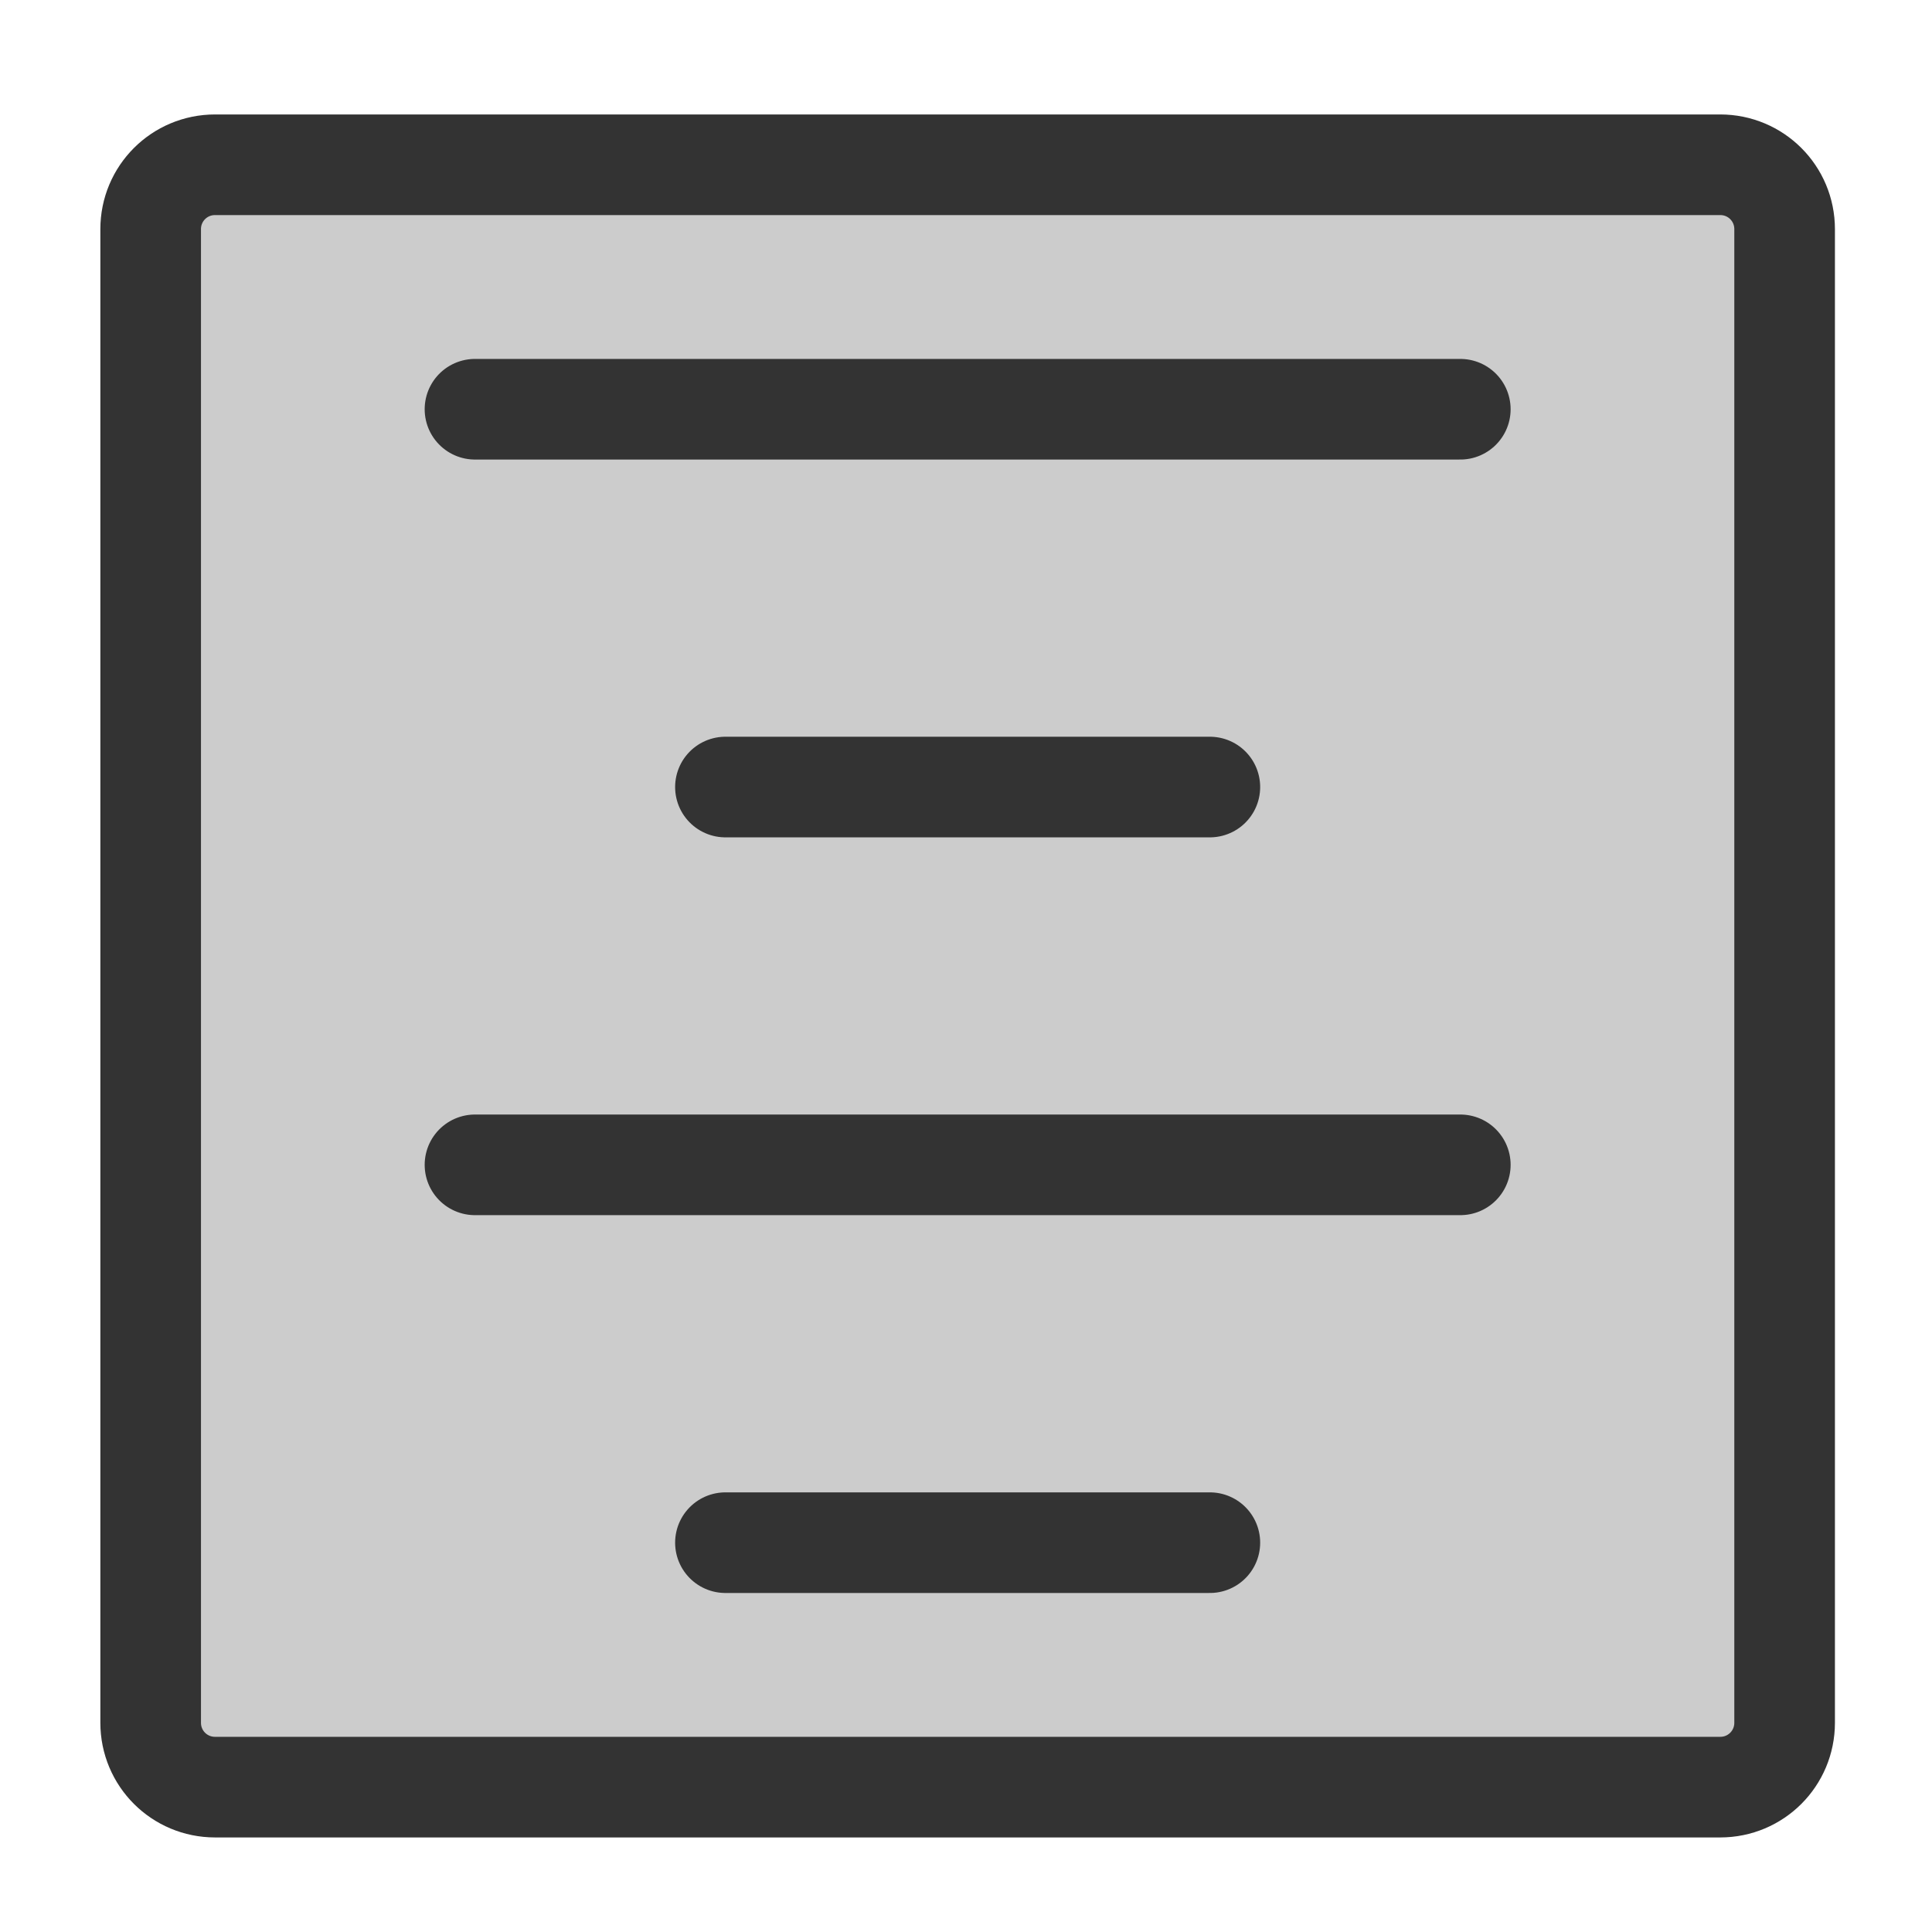
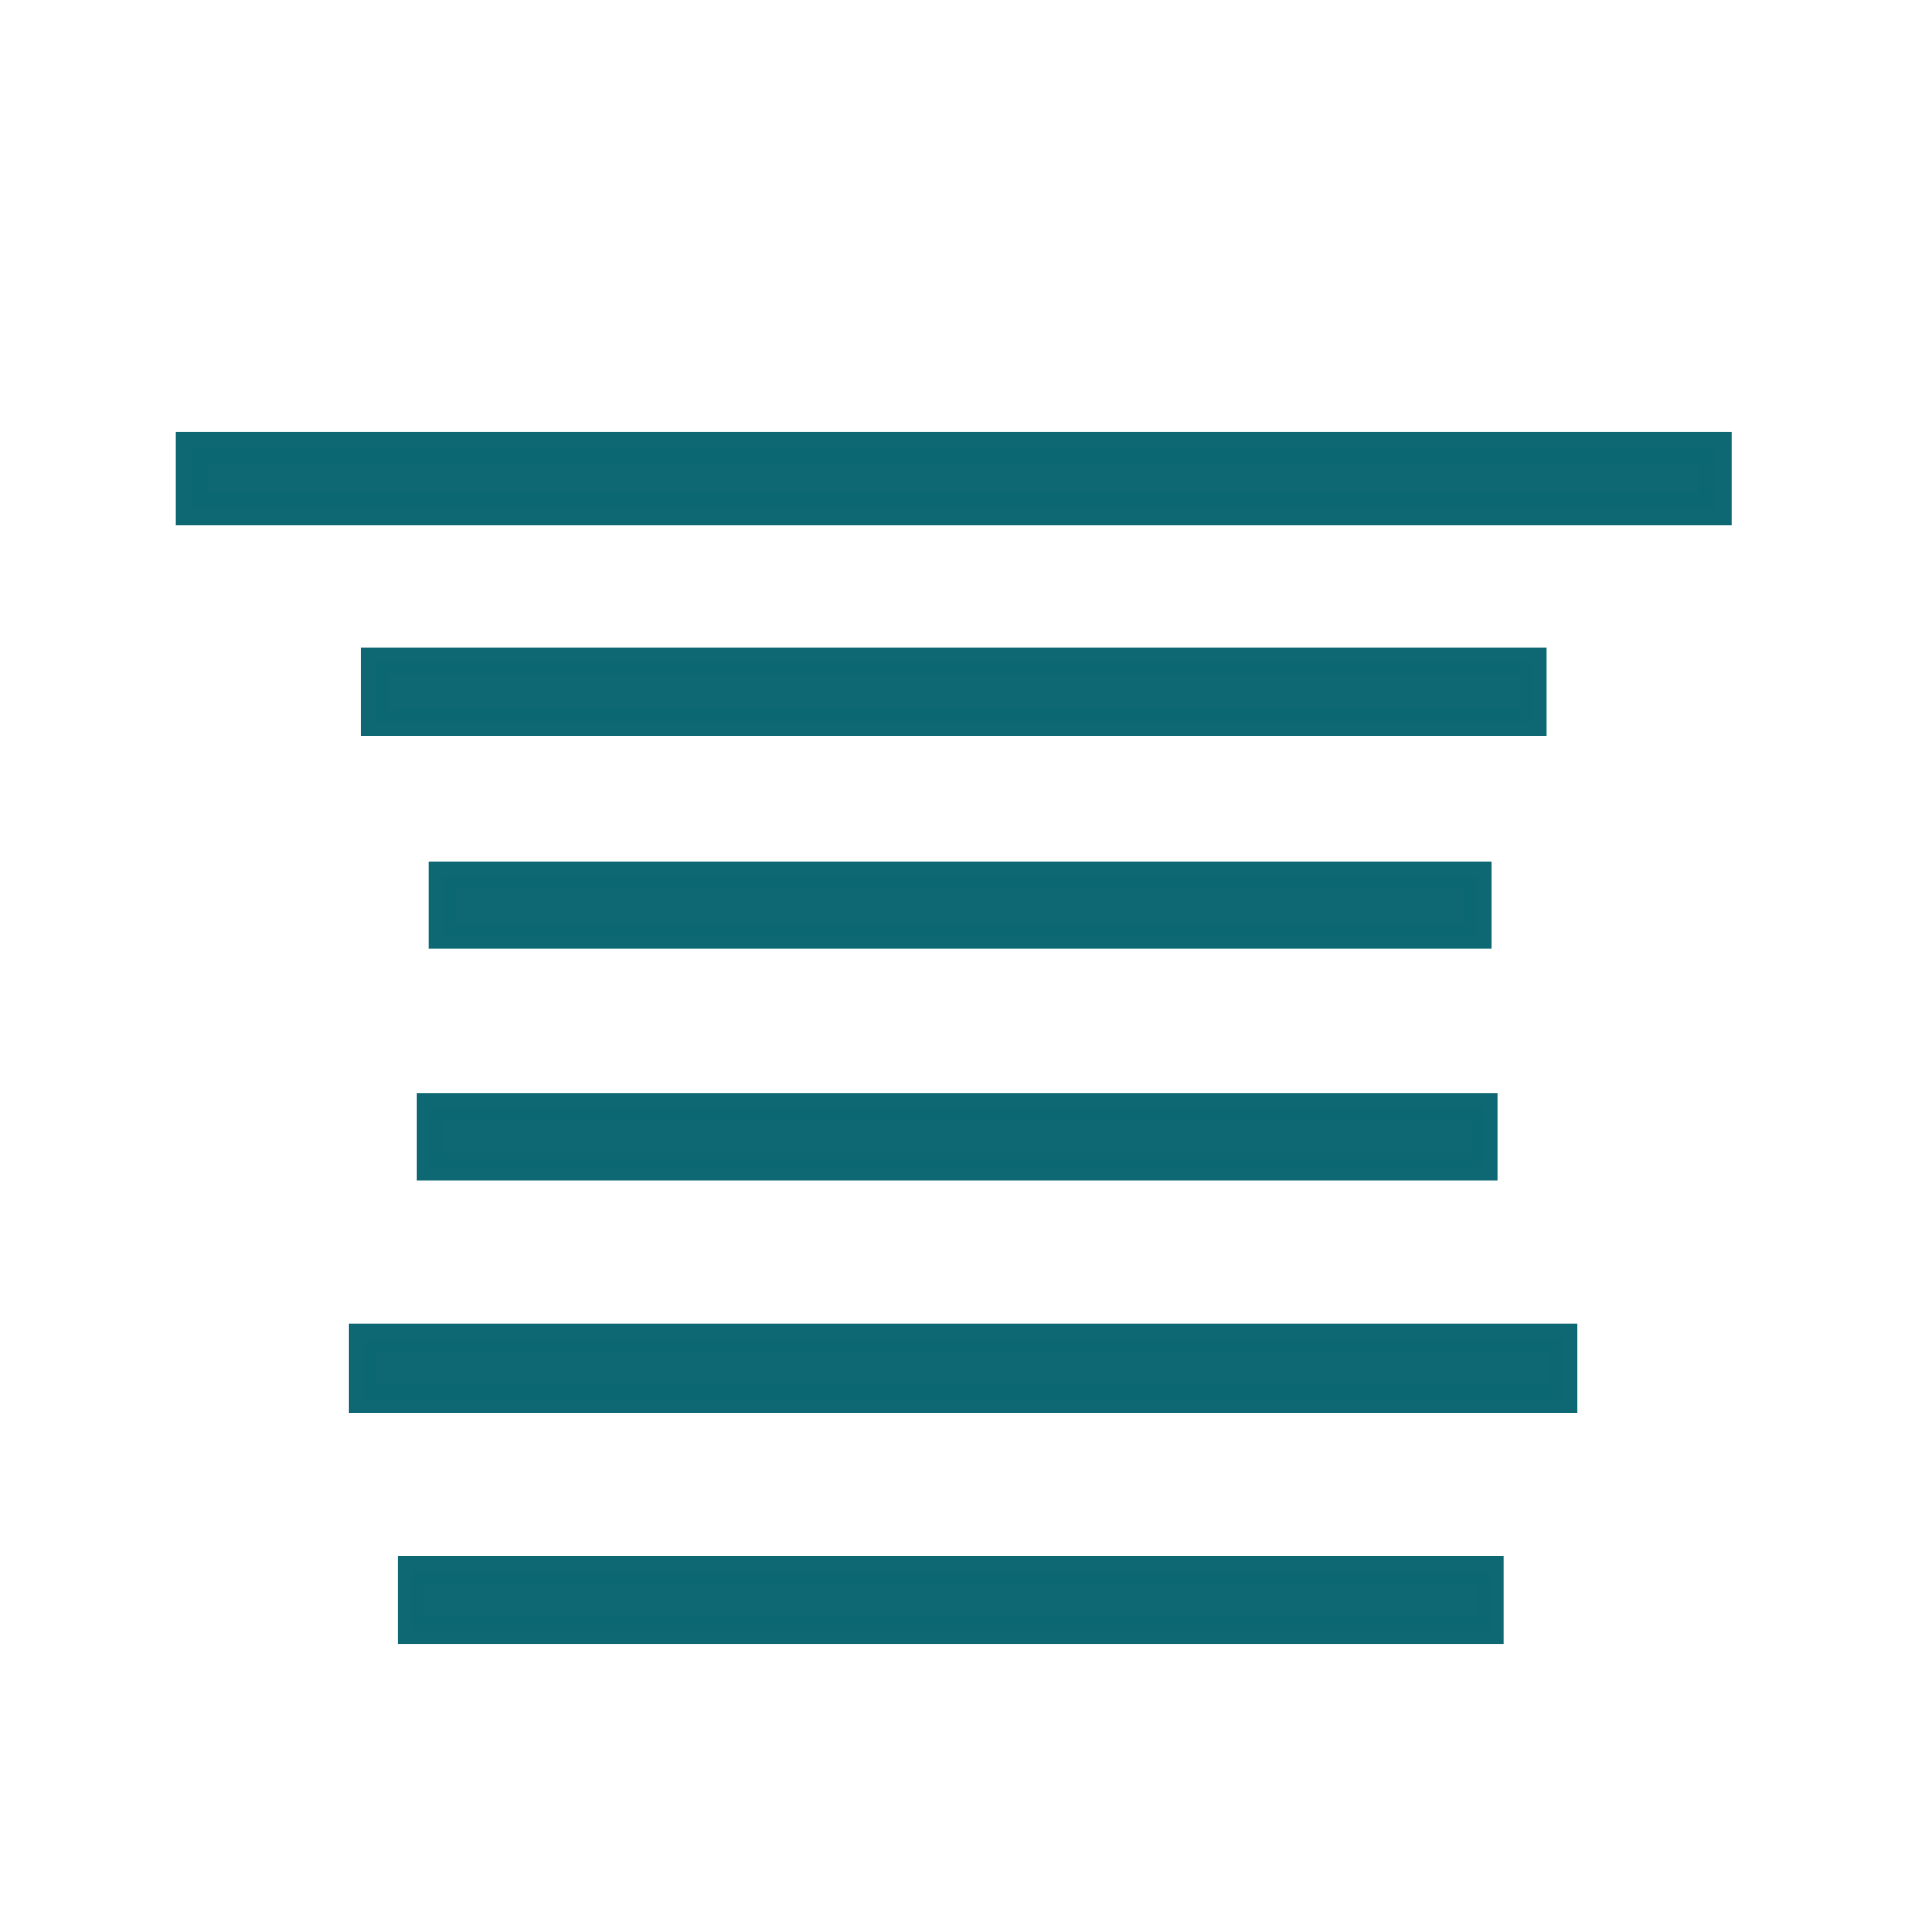
- <svg xmlns="http://www.w3.org/2000/svg" height="60" width="60" _SVGFile__filename="scalable/actions/text_center.svg" version="1.0" y="0" x="0" id="svg1">
-   <defs id="defs3" />
-   <path style="font-size:12;fill:#cccccc;fill-opacity:1;fill-rule:evenodd;stroke:#333333;stroke-width:3.125;stroke-linejoin:round;stroke-opacity:1;" d="M 6.679,5.117 C 5.571,5.117 4.679,6.009 4.679,7.117 L 4.679,53.501 C 4.679,54.609 5.571,55.501 6.679,55.501 L 53.423,55.501 C 54.531,55.501 55.423,54.609 55.423,53.501 L 55.423,7.117 C 55.423,6.009 54.531,5.117 53.423,5.117 L 6.679,5.117 z " id="rect812" />
-   <g id="g935" transform="translate(0.165086,-0.171814)">
-     <path style="font-size:12;fill:none;fill-opacity:0.75;fill-rule:evenodd;stroke:#333333;stroke-width:3.125;stroke-linecap:round;stroke-linejoin:round;" d="M 45.186,12.881 L 14.586,12.881" id="path813" />
-     <path style="font-size:12;fill:none;fill-opacity:0.75;fill-rule:evenodd;stroke:#333333;stroke-width:3.125;stroke-linecap:round;stroke-linejoin:round;" d="M 37.408,48.081 L 22.364,48.081" id="path814" />
-     <path style="font-size:12;fill:none;fill-opacity:0.75;fill-rule:evenodd;stroke:#333333;stroke-width:3.125;stroke-linecap:round;stroke-linejoin:round;" d="M 45.186,36.347 L 14.586,36.347" id="path815" />
-     <path style="font-size:12;fill:none;fill-opacity:0.75;fill-rule:evenodd;stroke:#333333;stroke-width:3.125;stroke-linecap:round;stroke-linejoin:round;" d="M 37.408,24.614 L 22.364,24.614" id="path816" />
-   </g>
+ <svg xmlns="http://www.w3.org/2000/svg" xml:space="preserve" width="128pt" height="128pt" viewBox="0 0 507.946 507.946" id="svg49">
+   <defs id="defs62">
+     <radialGradient id="aigrd1" cx="218.94" cy="219.772" r="150.706" fx="218.94" fy="219.772" gradientUnits="userSpaceOnUse" style="stroke:#000000;stroke-opacity:0.986;stroke-width:0.982;">
+       <stop offset="0" style="stop-color:#73ffff;stroke:#000000;stroke-opacity:0.986;stroke-width:0.982;" id="stop53" />
+       <stop offset="0.281" style="stop-color:#2EA6B9;stroke:#000000;stroke-opacity:0.986;stroke-width:0.982;" id="stop54" />
+       <stop offset="1" style="stop-color:#006b8b;stroke:#000000;stroke-opacity:0.986;stroke-width:0.982;" id="stop55" />
+     </radialGradient>
+   </defs>
+   <rect style="font-size:12;fill:#0c6772;fill-opacity:0.992;fill-rule:evenodd;stroke:#0c6772;stroke-width:8.418;stroke-opacity:0.992;" id="rect2234" x="50.474" y="117.773" width="400.588" height="16.024" rx="0" ry="0" />
+   <rect style="font-size:12;fill:#0c6772;fill-opacity:0.992;fill-rule:evenodd;stroke:#0c6772;stroke-width:7.339;stroke-opacity:0.992;" id="rect2262" x="98.545" y="173.855" width="304.447" height="16.024" rx="0" ry="0" />
+   <rect style="font-size:12;fill:#0c6772;fill-opacity:0.992;fill-rule:evenodd;stroke:#0c6772;stroke-width:6.942;stroke-opacity:0.992;" id="rect2263" x="116.171" y="229.938" width="272.4" height="16.024" rx="0" ry="0" />
+   <rect style="font-size:12;fill:#0c6772;fill-opacity:0.992;fill-rule:evenodd;stroke:#0c6772;stroke-width:7.003;stroke-opacity:0.992;" id="rect2264" x="112.966" y="290.827" width="277.207" height="16.024" rx="0" ry="0" />
+   <rect style="font-size:12;fill:#0c6772;fill-opacity:0.992;fill-rule:evenodd;stroke:#0c6772;stroke-width:7.473;stroke-opacity:0.992;" id="rect2265" x="95.34" y="351.717" width="315.664" height="16.024" rx="0" ry="0" />
+   <rect style="font-size:12;fill:#0c6772;fill-opacity:0.992;fill-rule:evenodd;stroke:#0c6772;stroke-width:7.083;stroke-opacity:0.992;" id="rect2266" x="108.159" y="412.606" width="283.617" height="16.024" rx="0" ry="0" />
</svg>
